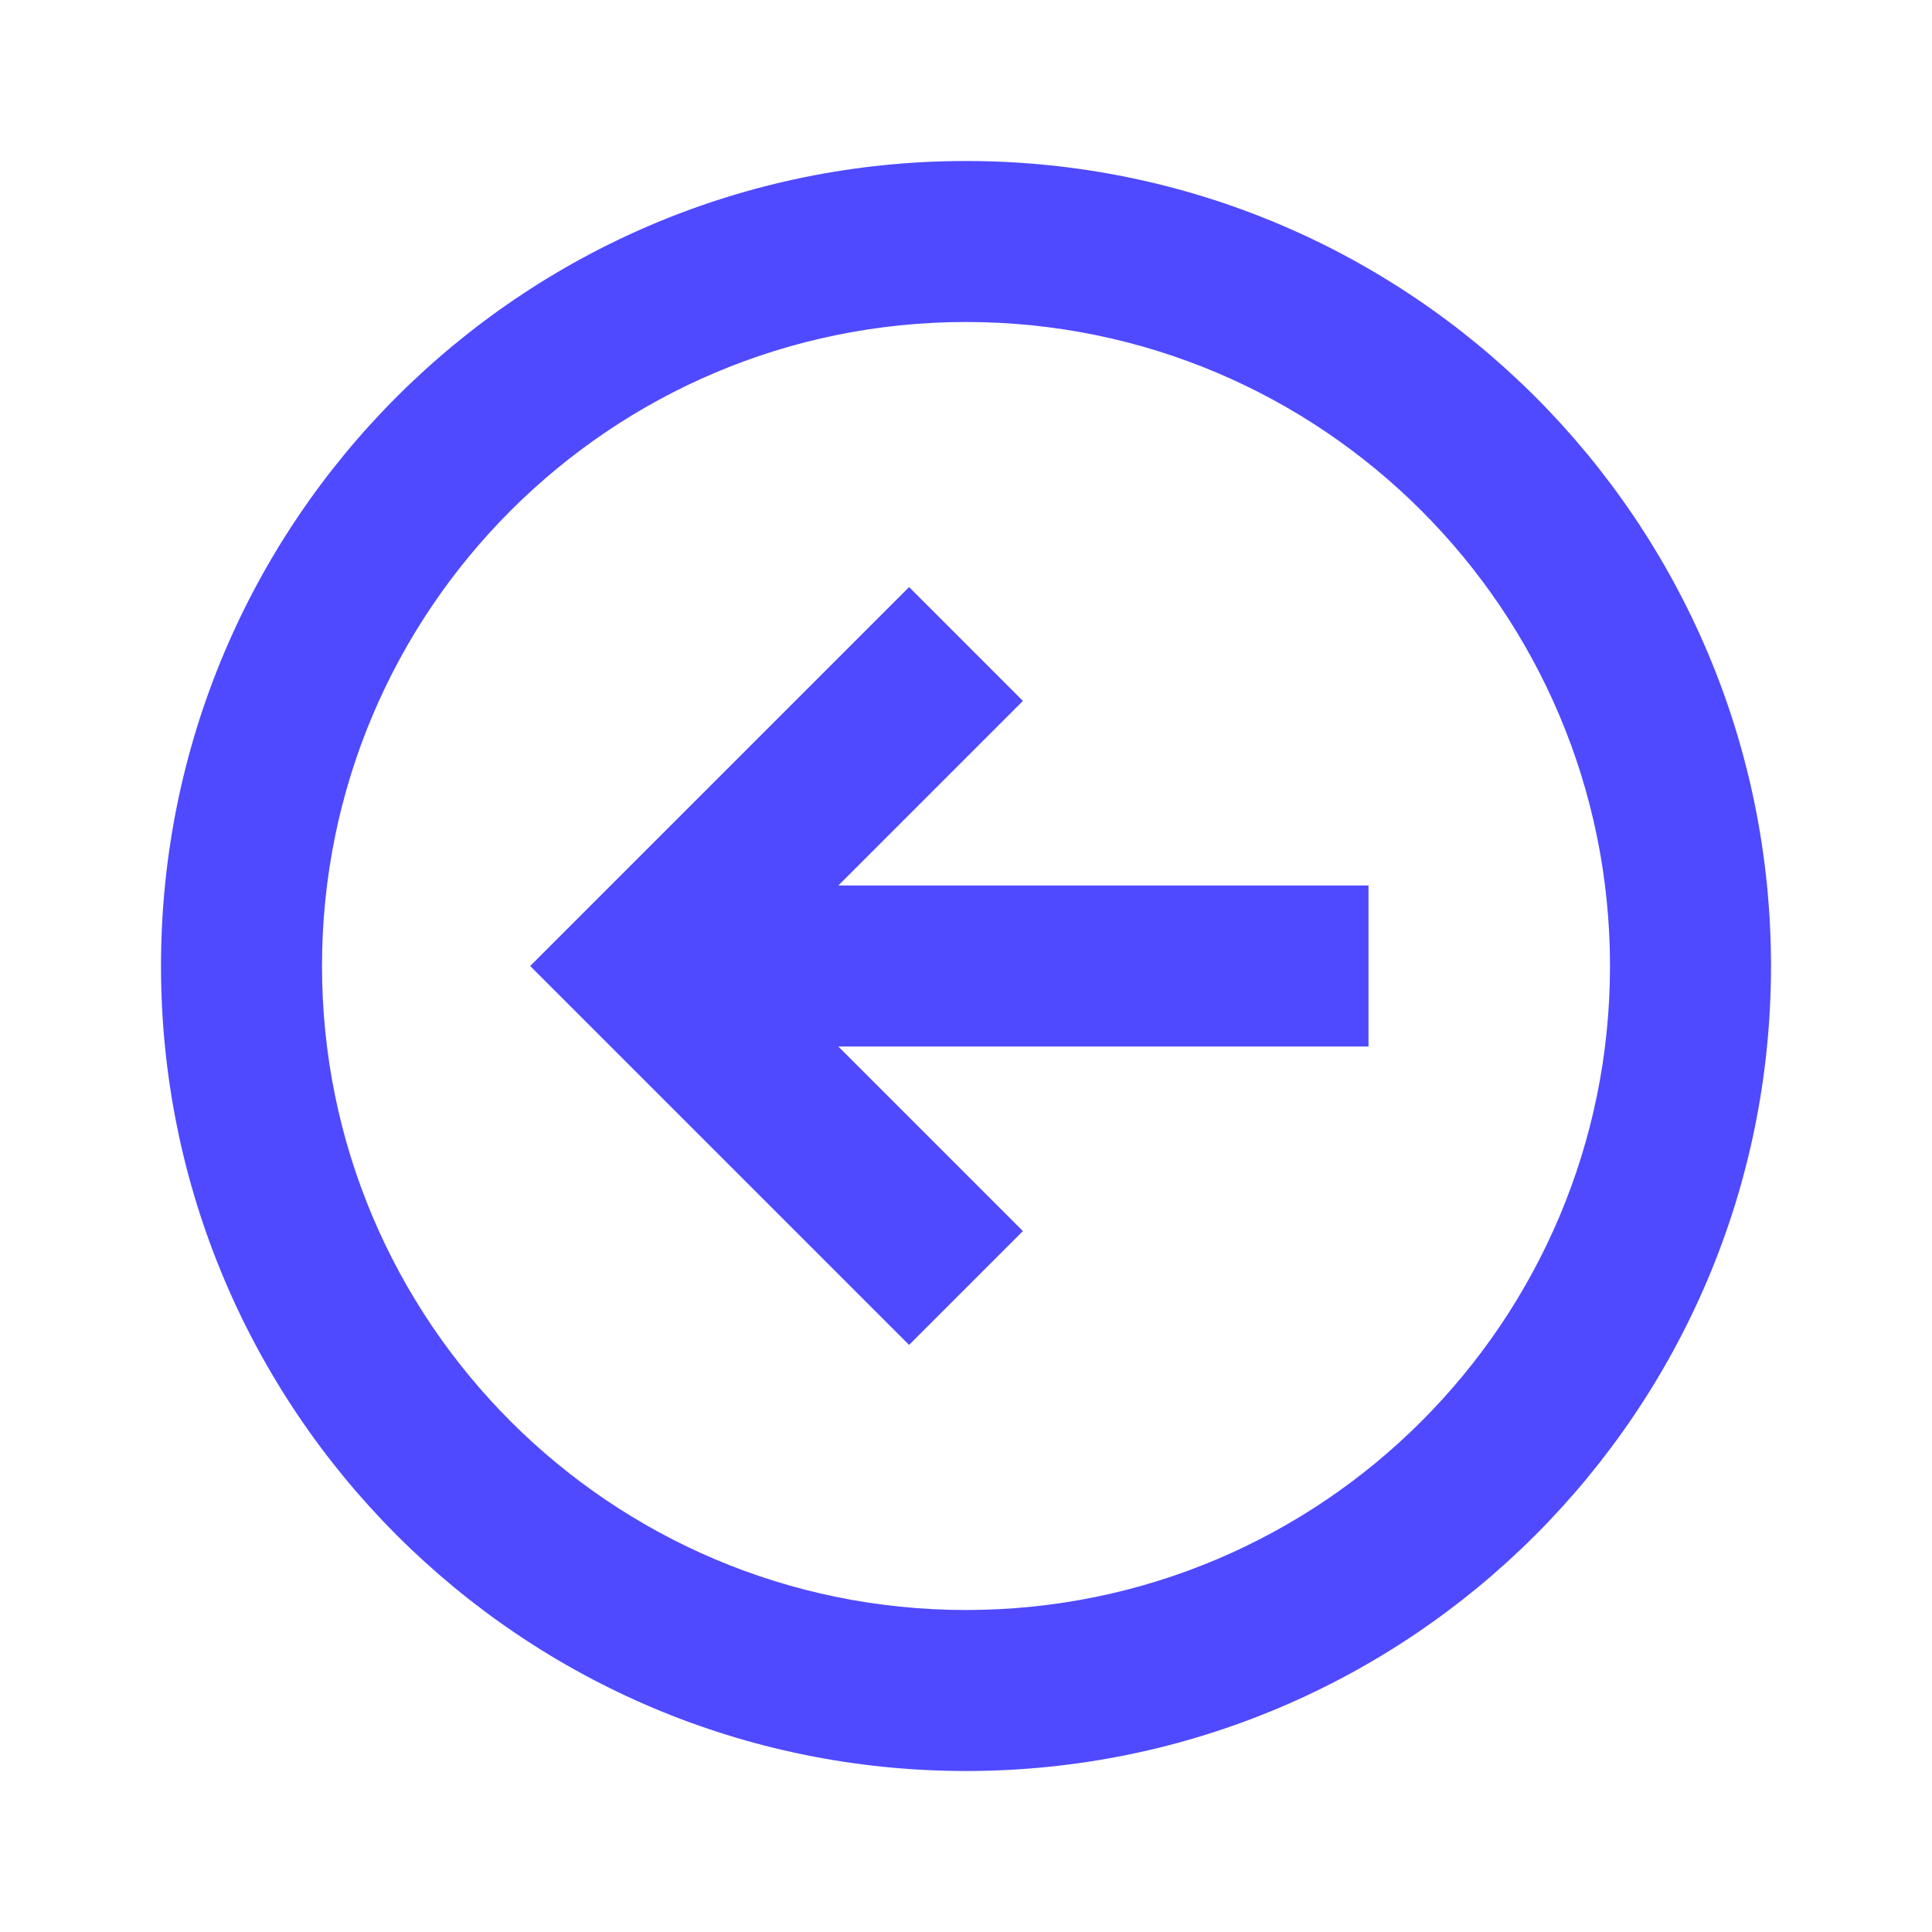
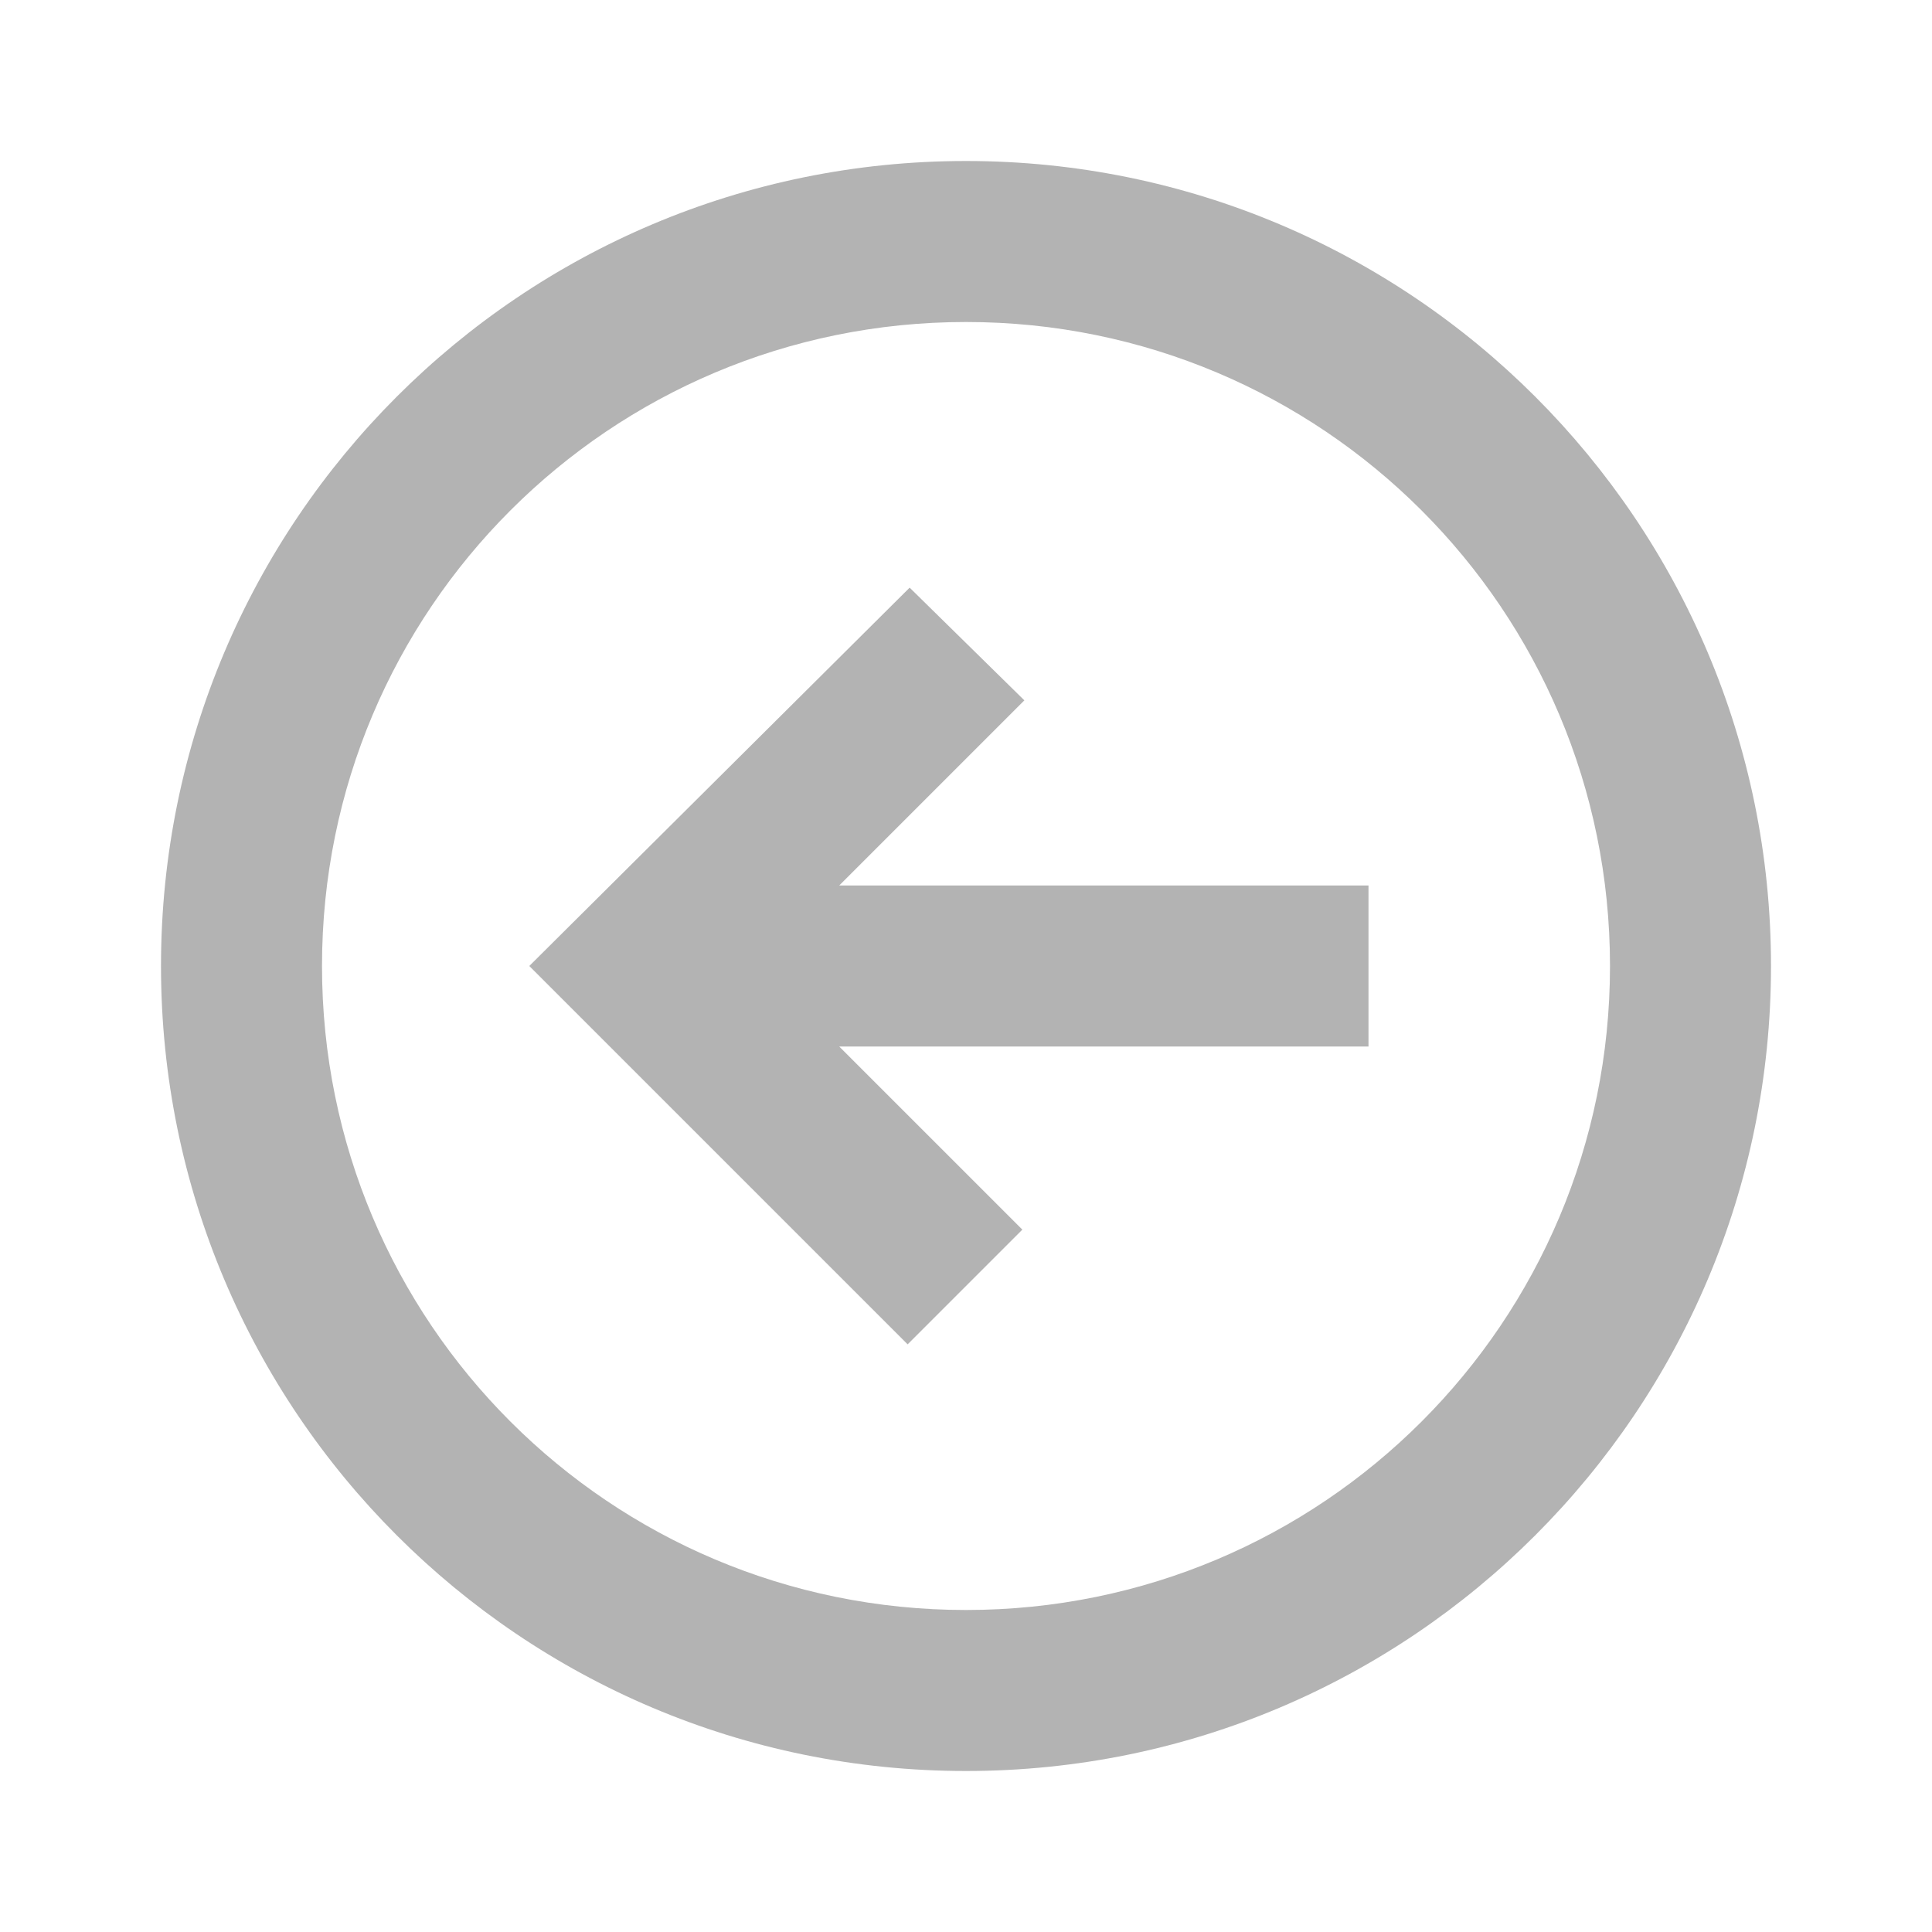
- <svg xmlns="http://www.w3.org/2000/svg" width="96" height="96" viewBox="0 0 96 96" fill="none">
-   <path d="M48 8C25.908 8 8 25.908 8 48C8 70.092 25.908 88 48 88C70.092 88 88 70.092 88 48C88 25.908 70.092 8 48 8ZM48 16C65.672 16 80 30.328 80 48C80 65.672 65.672 80 48 80C30.328 80 16 65.672 16 48C16 30.328 30.328 16 48 16ZM45.172 29.172L26.344 48L45.172 66.828L50.828 61.172L41.656 52H68V44H41.656L50.828 34.828L45.172 29.172Z" fill="#4F4AFF" />
+ <svg xmlns="http://www.w3.org/2000/svg" version="1.1" id="Layer_1" x="0px" y="0px" viewBox="0 0 96 96" style="enable-background:new 0 0 96 96;" xml:space="preserve">
+   <style type="text/css">
+ 	.st0{fill:#B3B3B3;}
+ </style>
+   <path class="st0" d="M48,8C25.9,8,8,25.9,8,48s17.9,40,40,40s40-17.9,40-40S70.1,8,48,8z M48,16c17.7,0,32,14.3,32,32S65.7,80,48,80  S16,65.7,16,48S30.3,16,48,16z M45.2,29.2L26.3,48l18.8,18.8l5.7-5.7L41.7,52H68v-8H41.7l9.2-9.2L45.2,29.2z" />
</svg>
